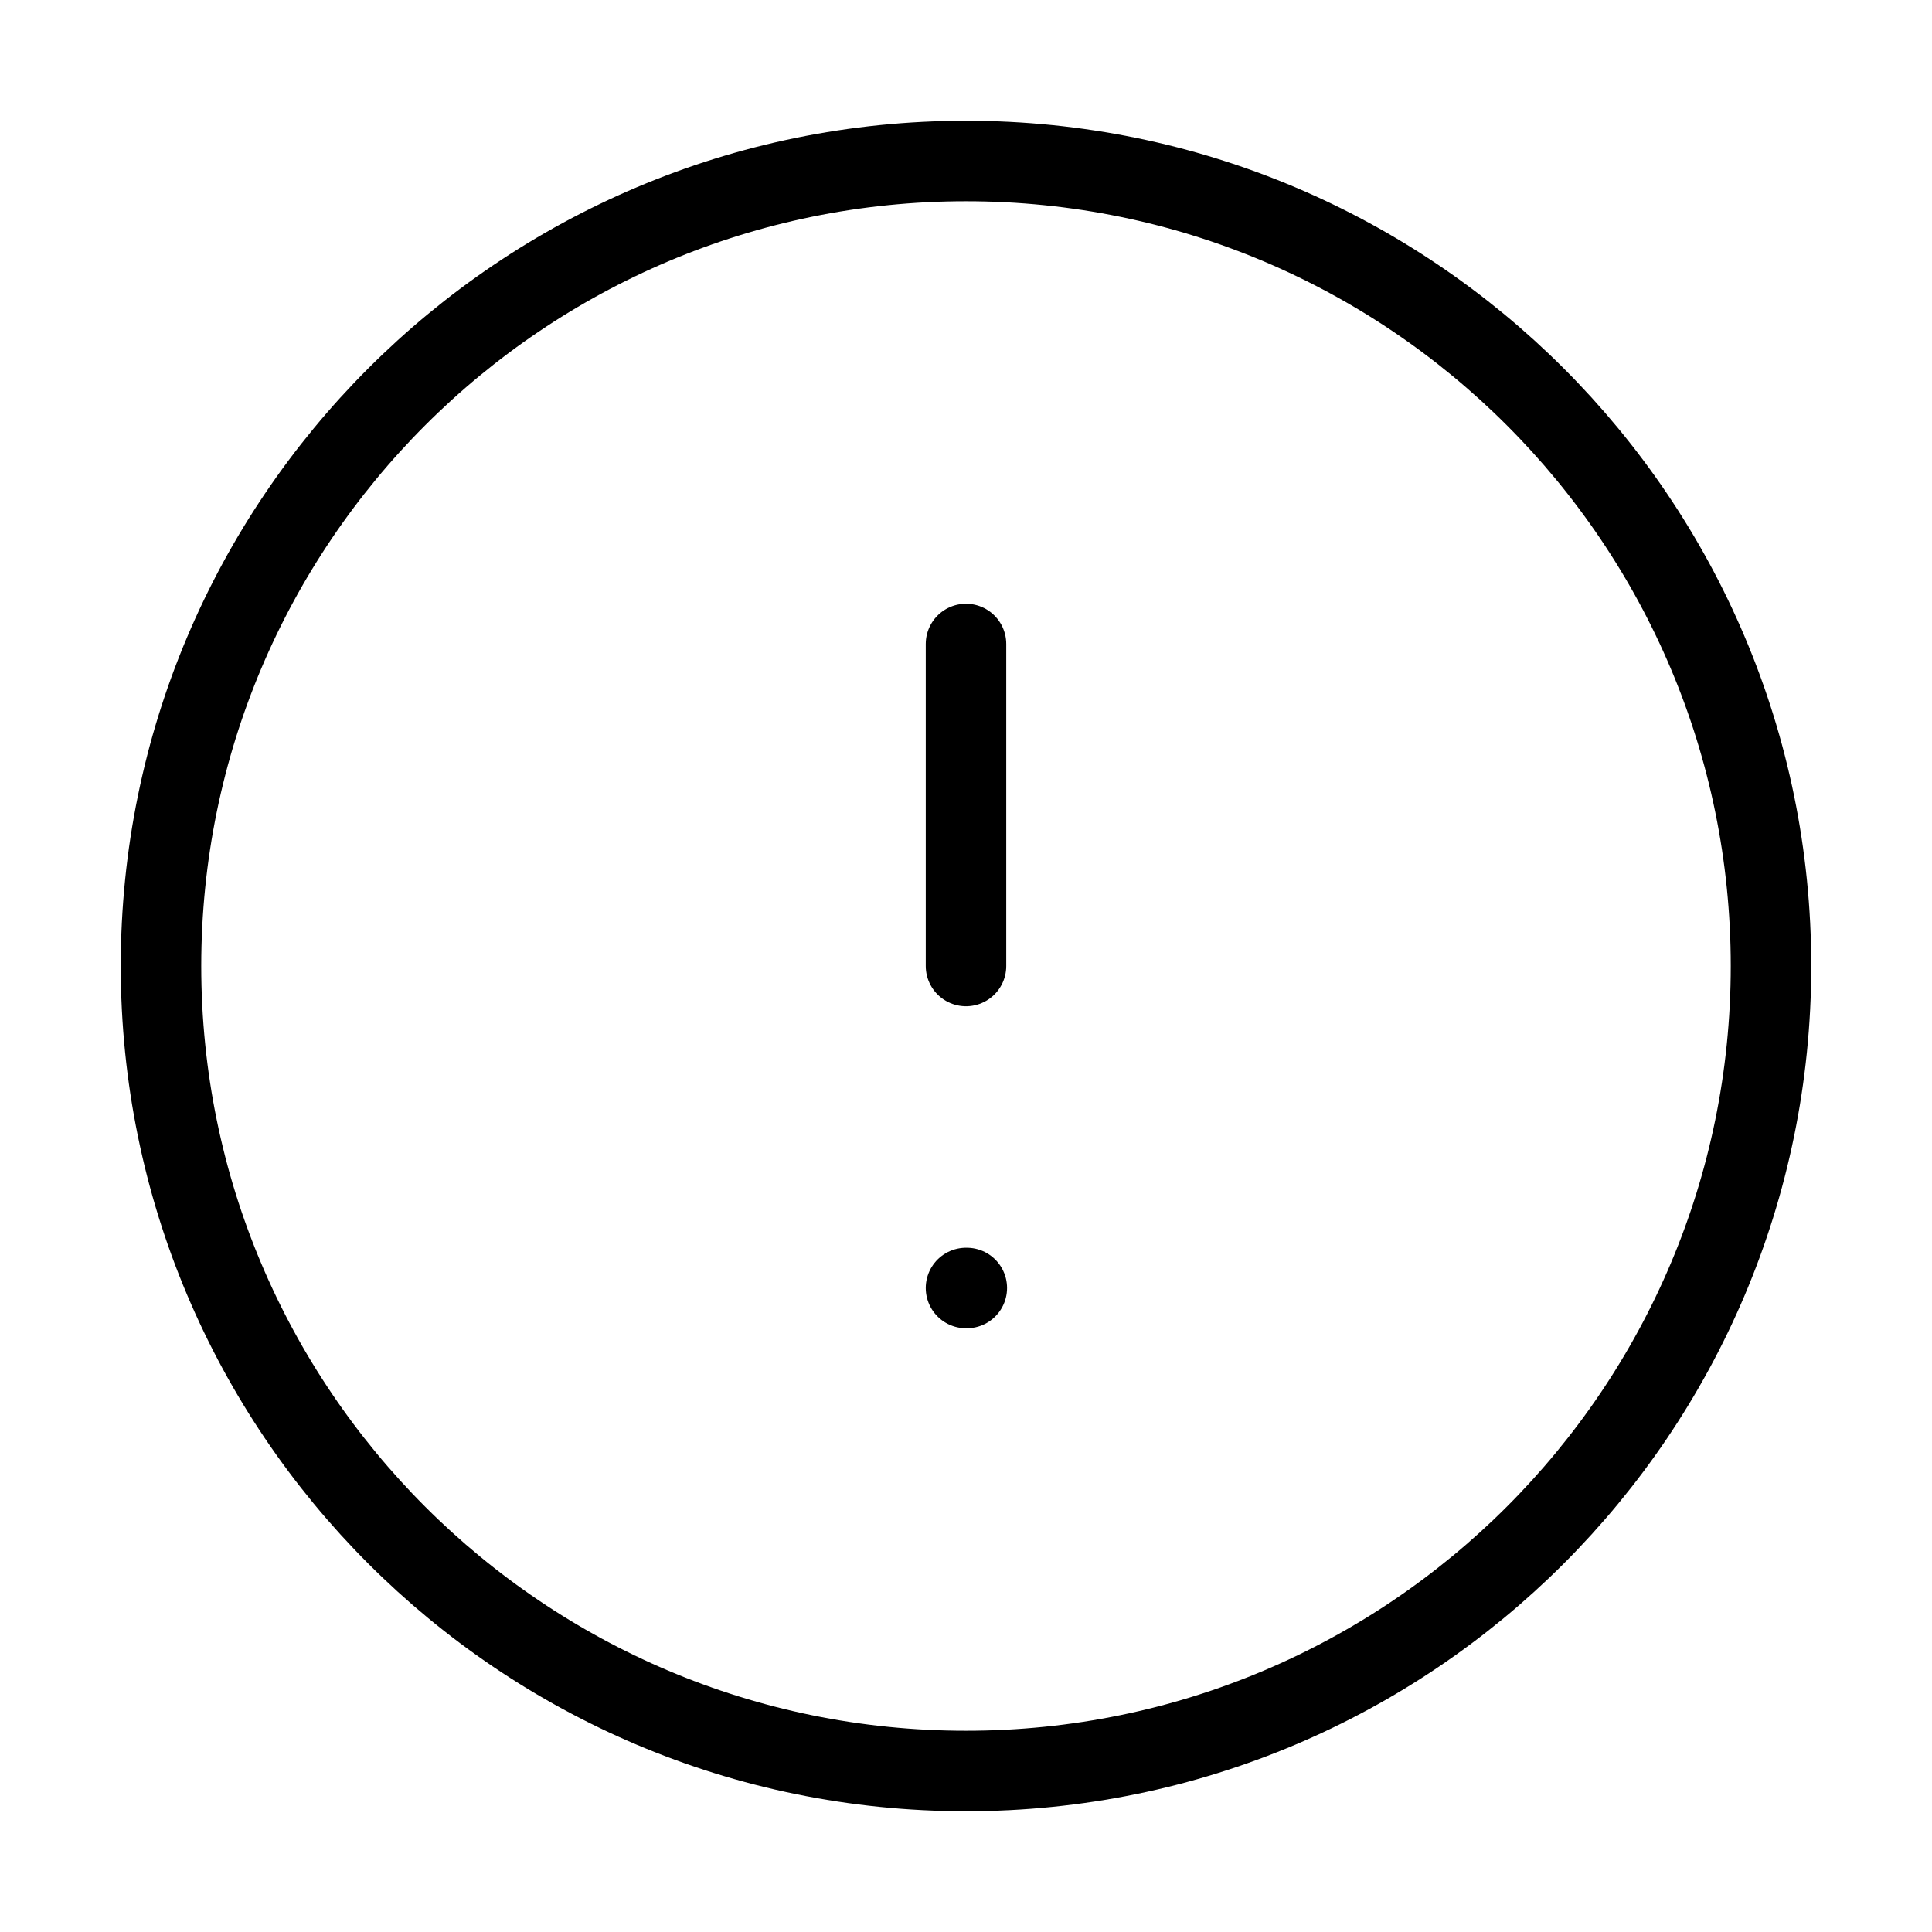
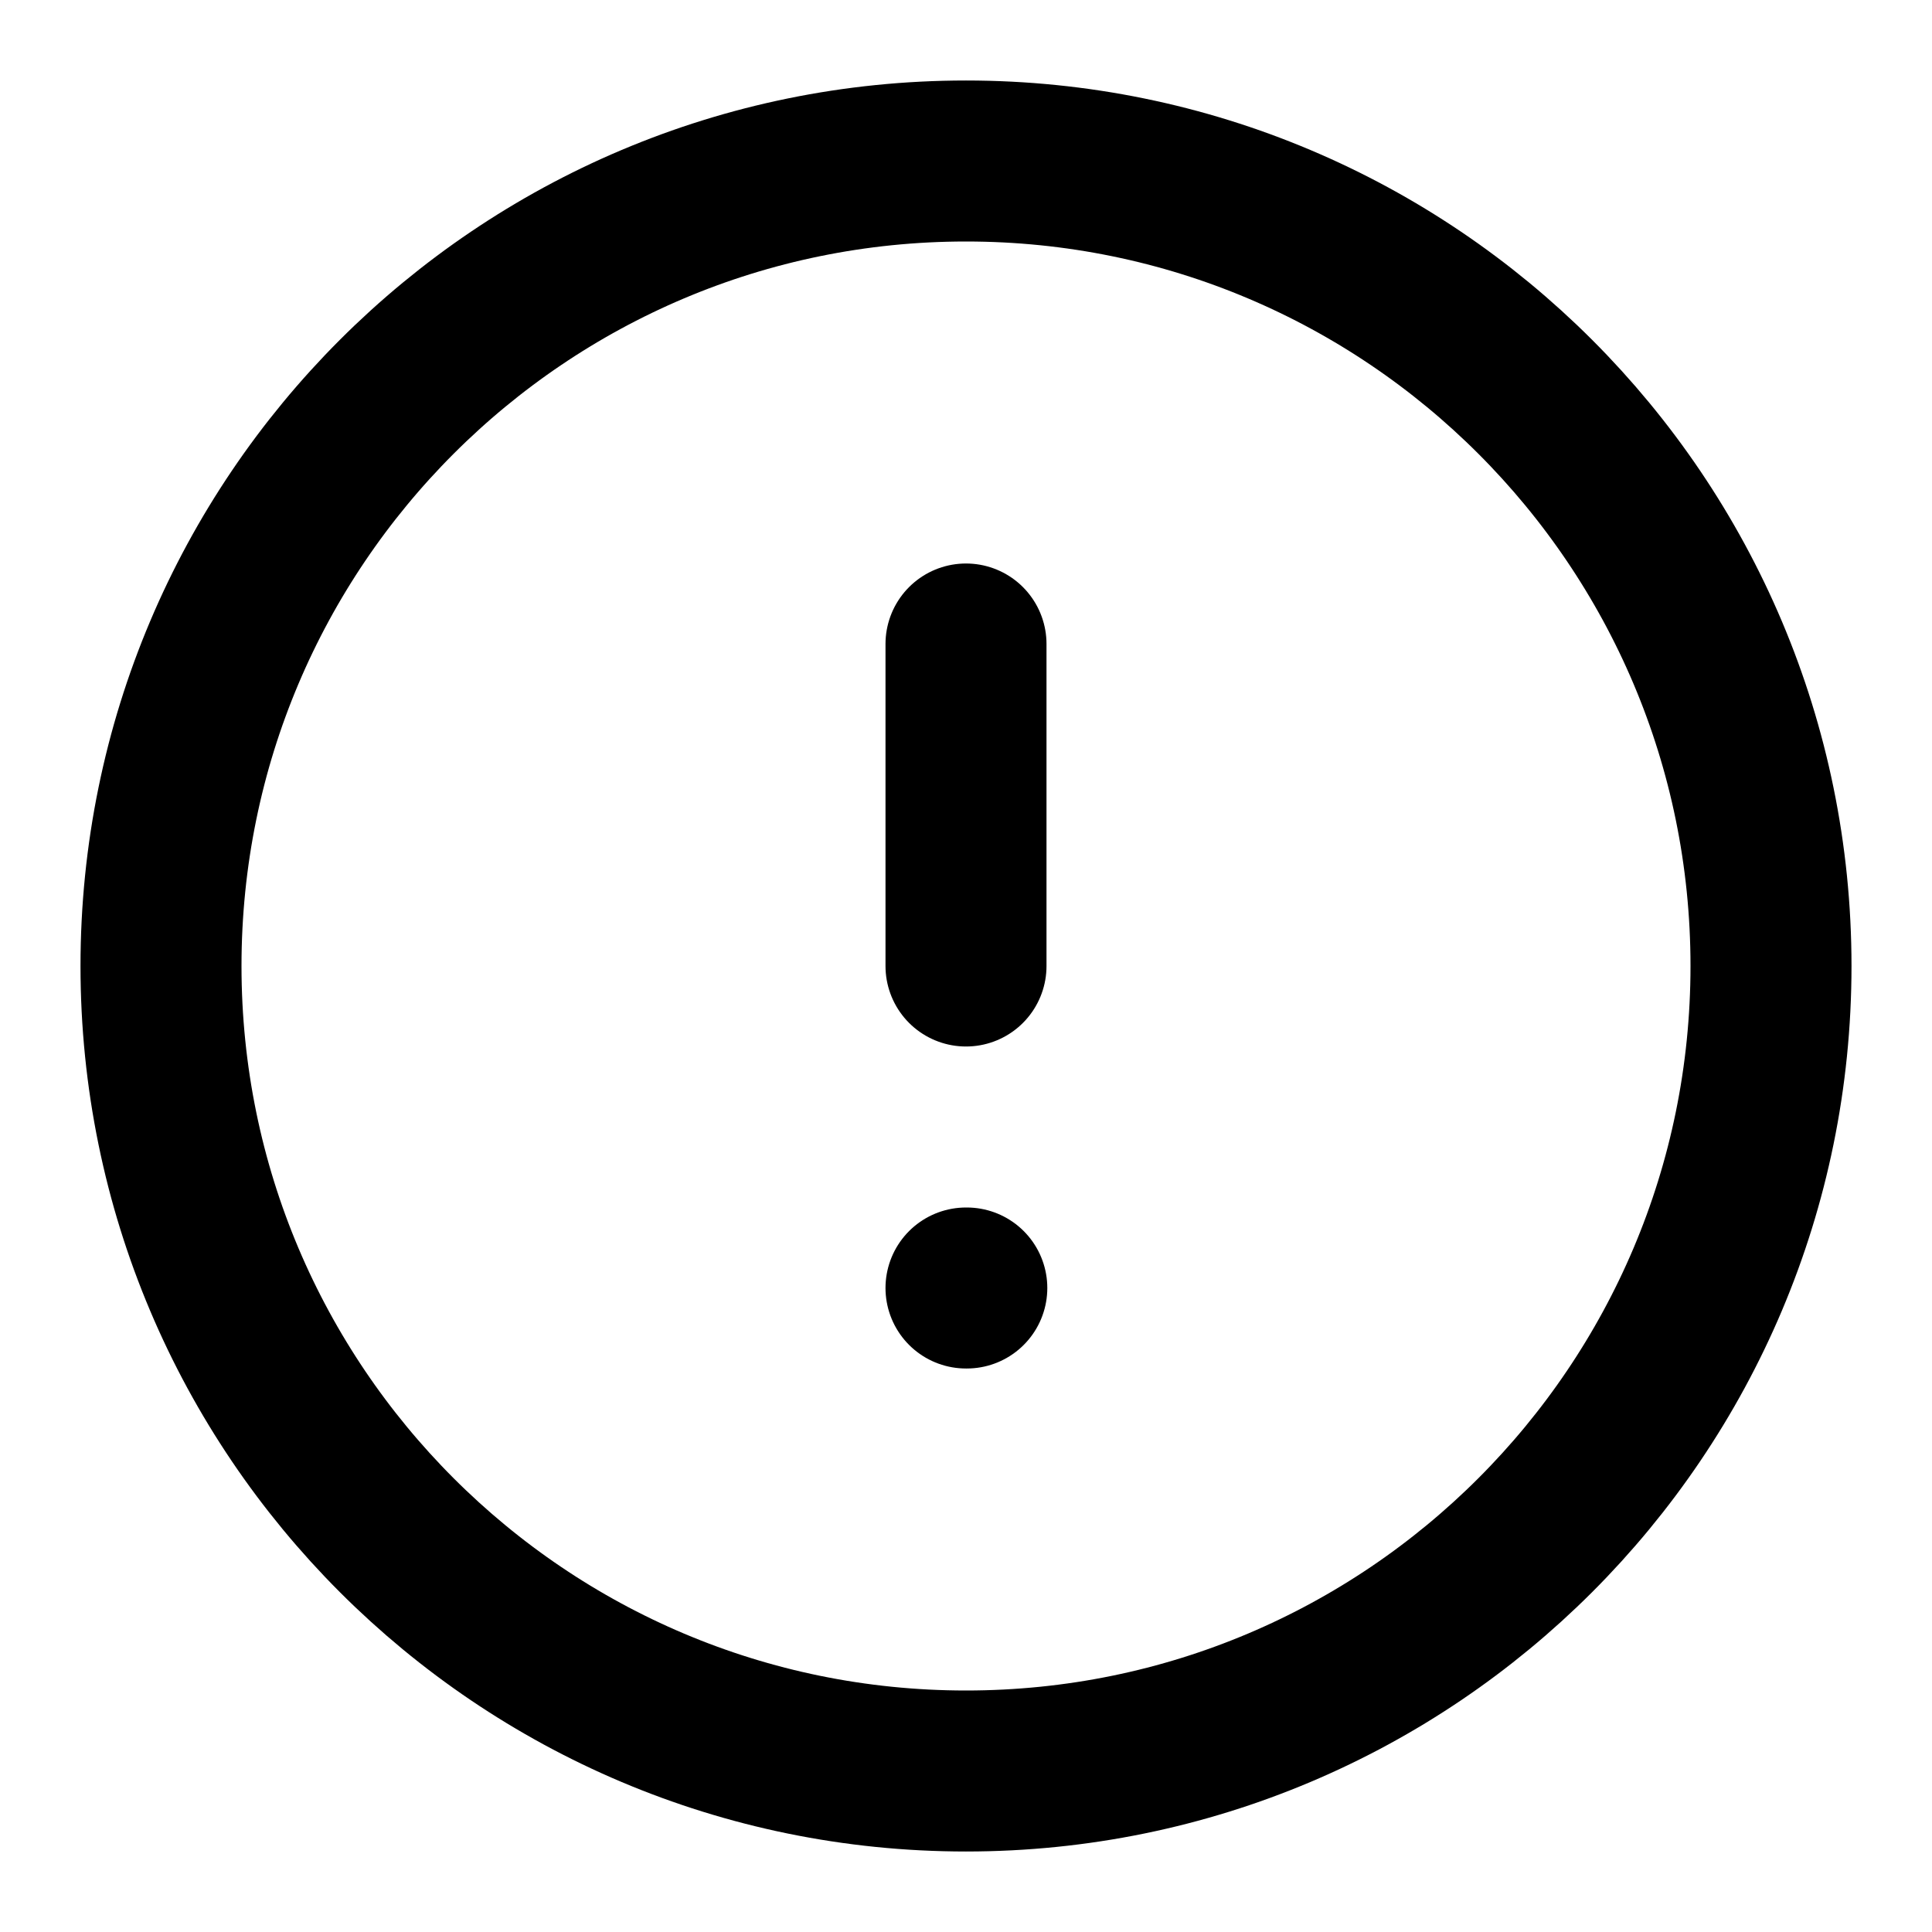
- <svg xmlns="http://www.w3.org/2000/svg" viewBox="0 0 24 24" fill="none" stroke="currentColor" stroke-linecap="round" stroke-linejoin="round">
+ <svg xmlns="http://www.w3.org/2000/svg" viewBox="0 0 24 24" fill="none" stroke="currentColor" stroke-linecap="round" stroke-linejoin="round" stroke-width="2">
  <circle cx="12" cy="12" r="10" />
  <line x1="12" x2="12" y1="8" y2="12" />
  <line x1="12" x2="12.01" y1="16" y2="16" />
</svg>
